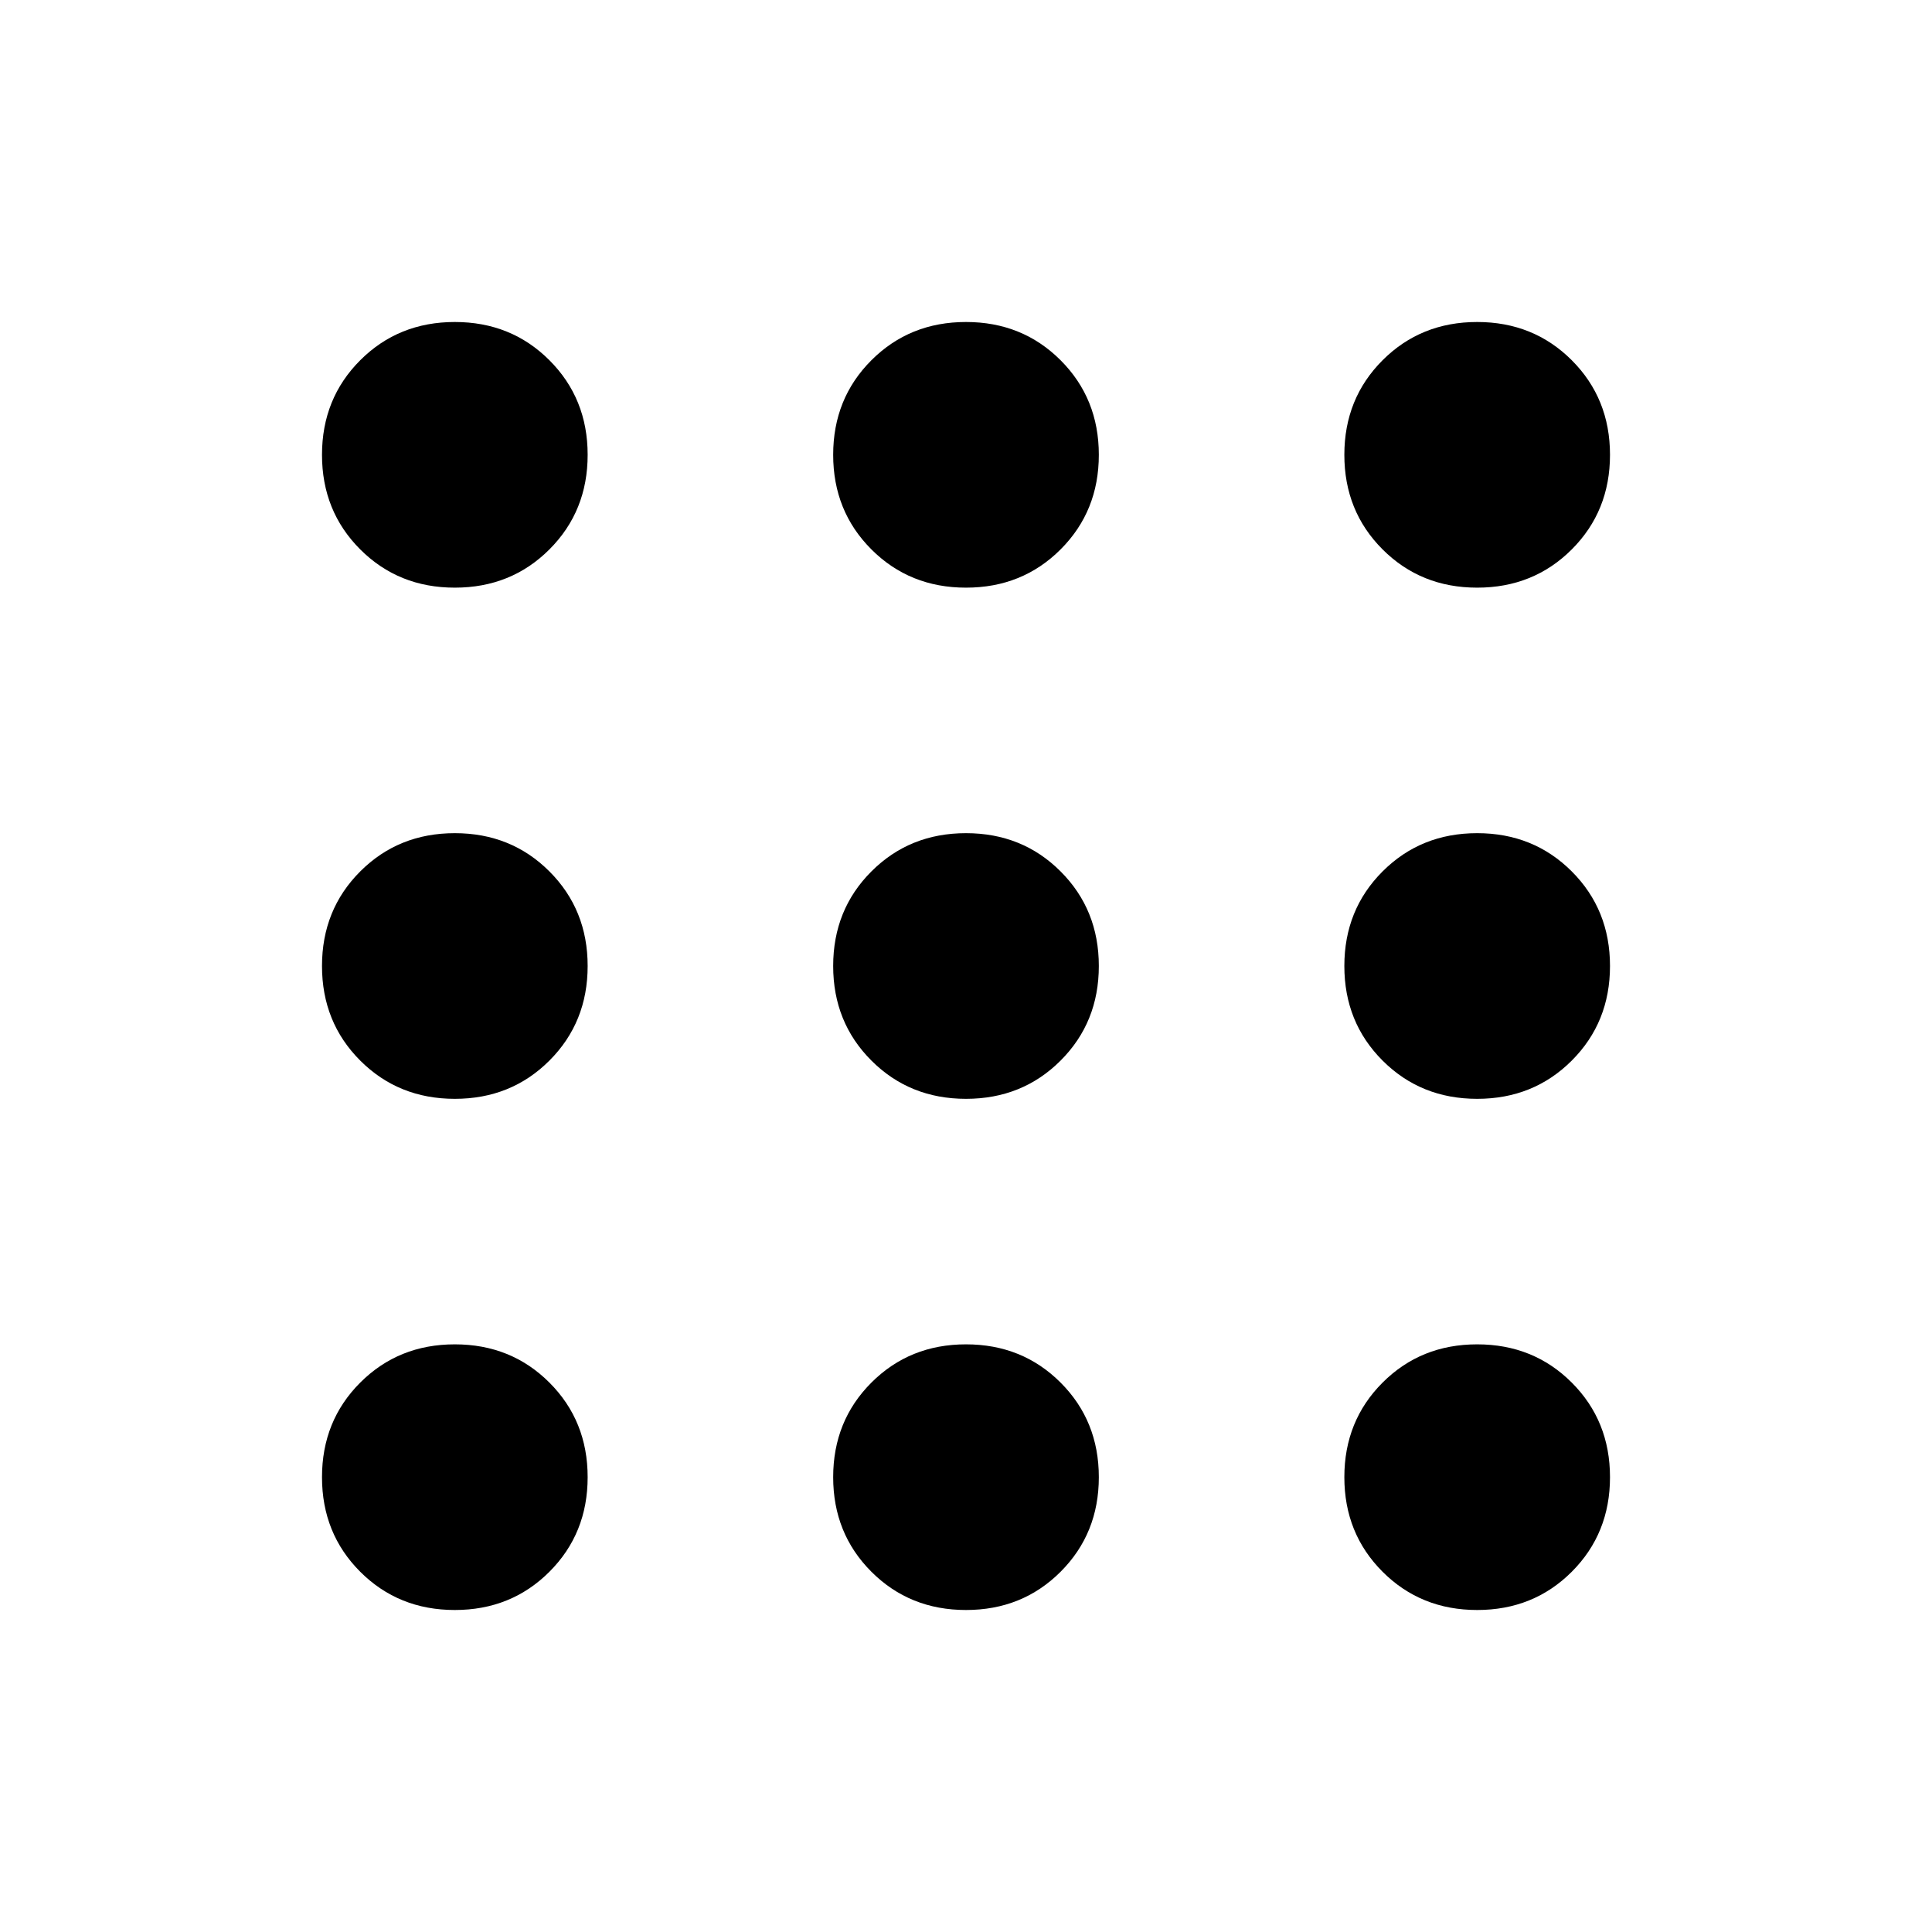
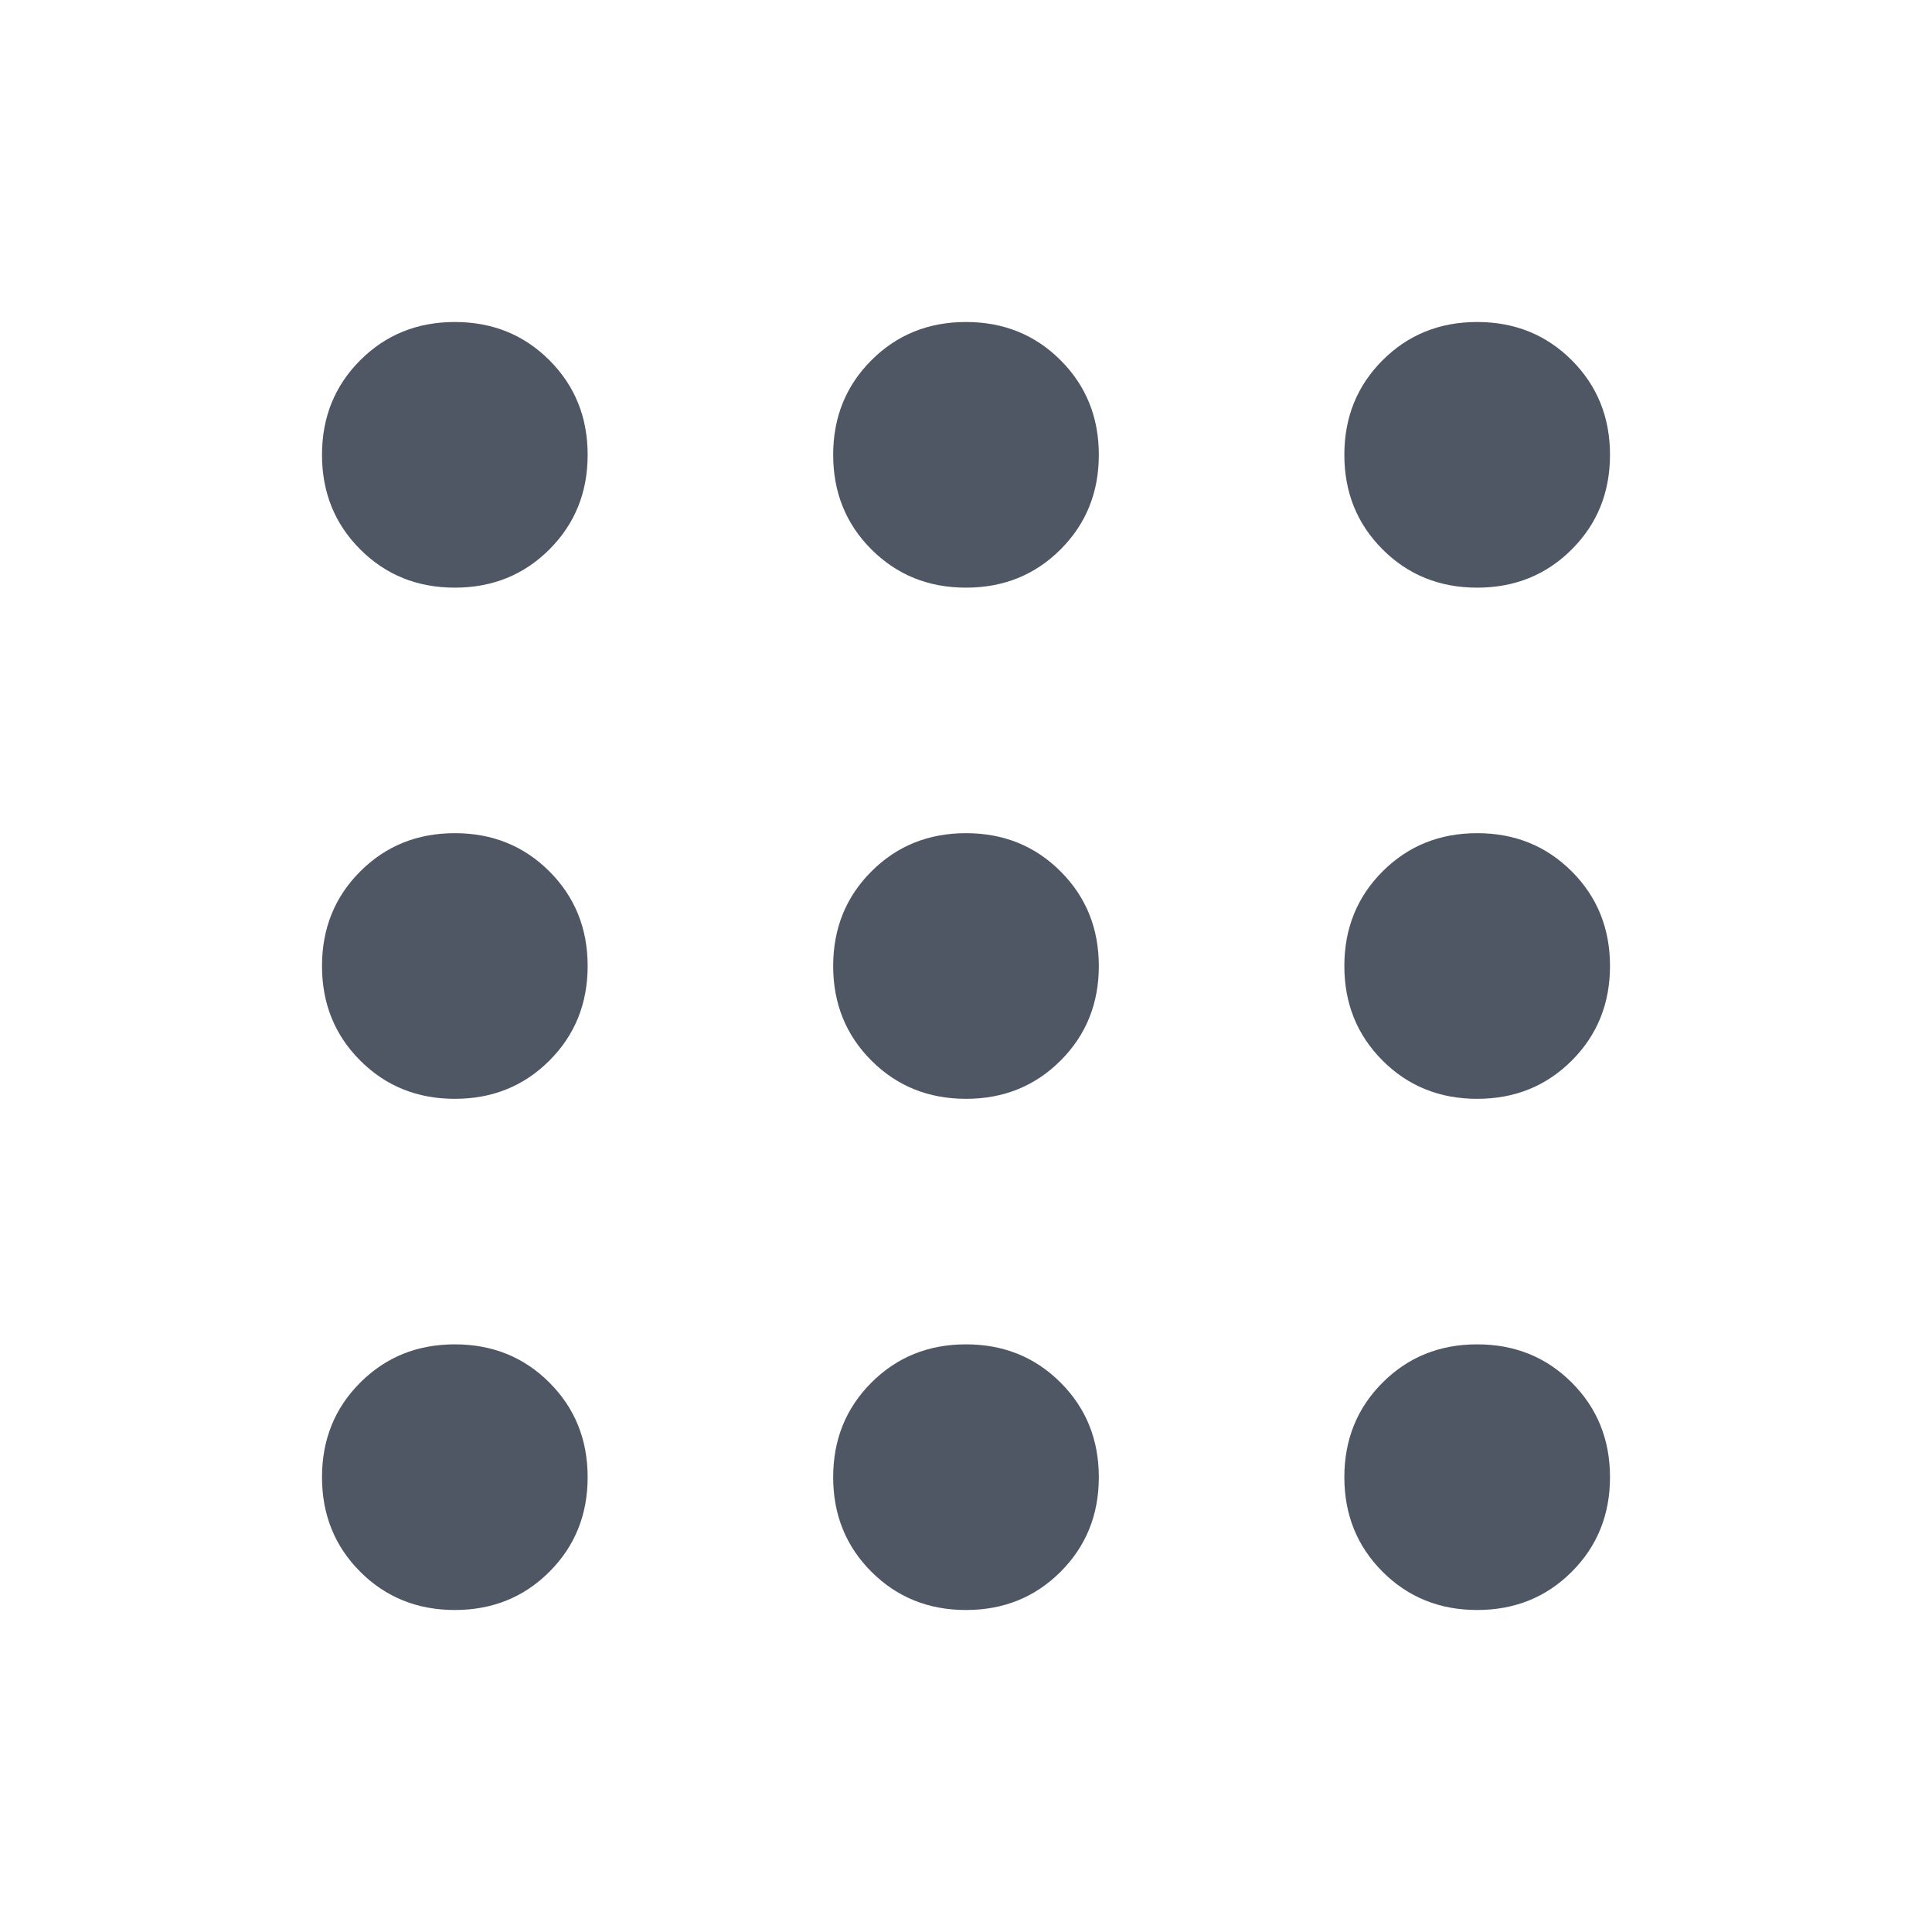
<svg xmlns="http://www.w3.org/2000/svg" height="48" viewBox="0 -960 960 960" width="48">
-   <path d="M226-160q-28 0-47-19t-19-47q0-28 19-47t47-19q28 0 47 19t19 47q0 28-19 47t-47 19Zm254 0q-28 0-47-19t-19-47q0-28 19-47t47-19q28 0 47 19t19 47q0 28-19 47t-47 19Zm254 0q-28 0-47-19t-19-47q0-28 19-47t47-19q28 0 47 19t19 47q0 28-19 47t-47 19ZM226-414q-28 0-47-19t-19-47q0-28 19-47t47-19q28 0 47 19t19 47q0 28-19 47t-47 19Zm254 0q-28 0-47-19t-19-47q0-28 19-47t47-19q28 0 47 19t19 47q0 28-19 47t-47 19Zm254 0q-28 0-47-19t-19-47q0-28 19-47t47-19q28 0 47 19t19 47q0 28-19 47t-47 19ZM226-668q-28 0-47-19t-19-47q0-28 19-47t47-19q28 0 47 19t19 47q0 28-19 47t-47 19Zm254 0q-28 0-47-19t-19-47q0-28 19-47t47-19q28 0 47 19t19 47q0 28-19 47t-47 19Zm254 0q-28 0-47-19t-19-47q0-28 19-47t47-19q28 0 47 19t19 47q0 28-19 47t-47 19Z" />
+   <path d="M226-160q-28 0-47-19t-19-47q0-28 19-47t47-19q28 0 47 19t19 47q0 28-19 47t-47 19Zm254 0q-28 0-47-19t-19-47q0-28 19-47t47-19q28 0 47 19t19 47q0 28-19 47t-47 19Zm254 0q-28 0-47-19t-19-47q0-28 19-47t47-19q28 0 47 19t19 47q0 28-19 47t-47 19ZM226-414q-28 0-47-19t-19-47q0-28 19-47t47-19q28 0 47 19t19 47q0 28-19 47t-47 19Zm254 0q-28 0-47-19t-19-47q0-28 19-47t47-19q28 0 47 19t19 47q0 28-19 47t-47 19Zm254 0q-28 0-47-19t-19-47q0-28 19-47t47-19q28 0 47 19t19 47q0 28-19 47t-47 19ZM226-668q-28 0-47-19t-19-47q0-28 19-47t47-19q28 0 47 19t19 47q0 28-19 47t-47 19Zm254 0q-28 0-47-19t-19-47q0-28 19-47t47-19q28 0 47 19t19 47q0 28-19 47t-47 19Zm254 0q-28 0-47-19t-19-47q0-28 19-47t47-19q28 0 47 19t19 47q0 28-19 47t-47 19Z" fill="#505764" />
</svg>
